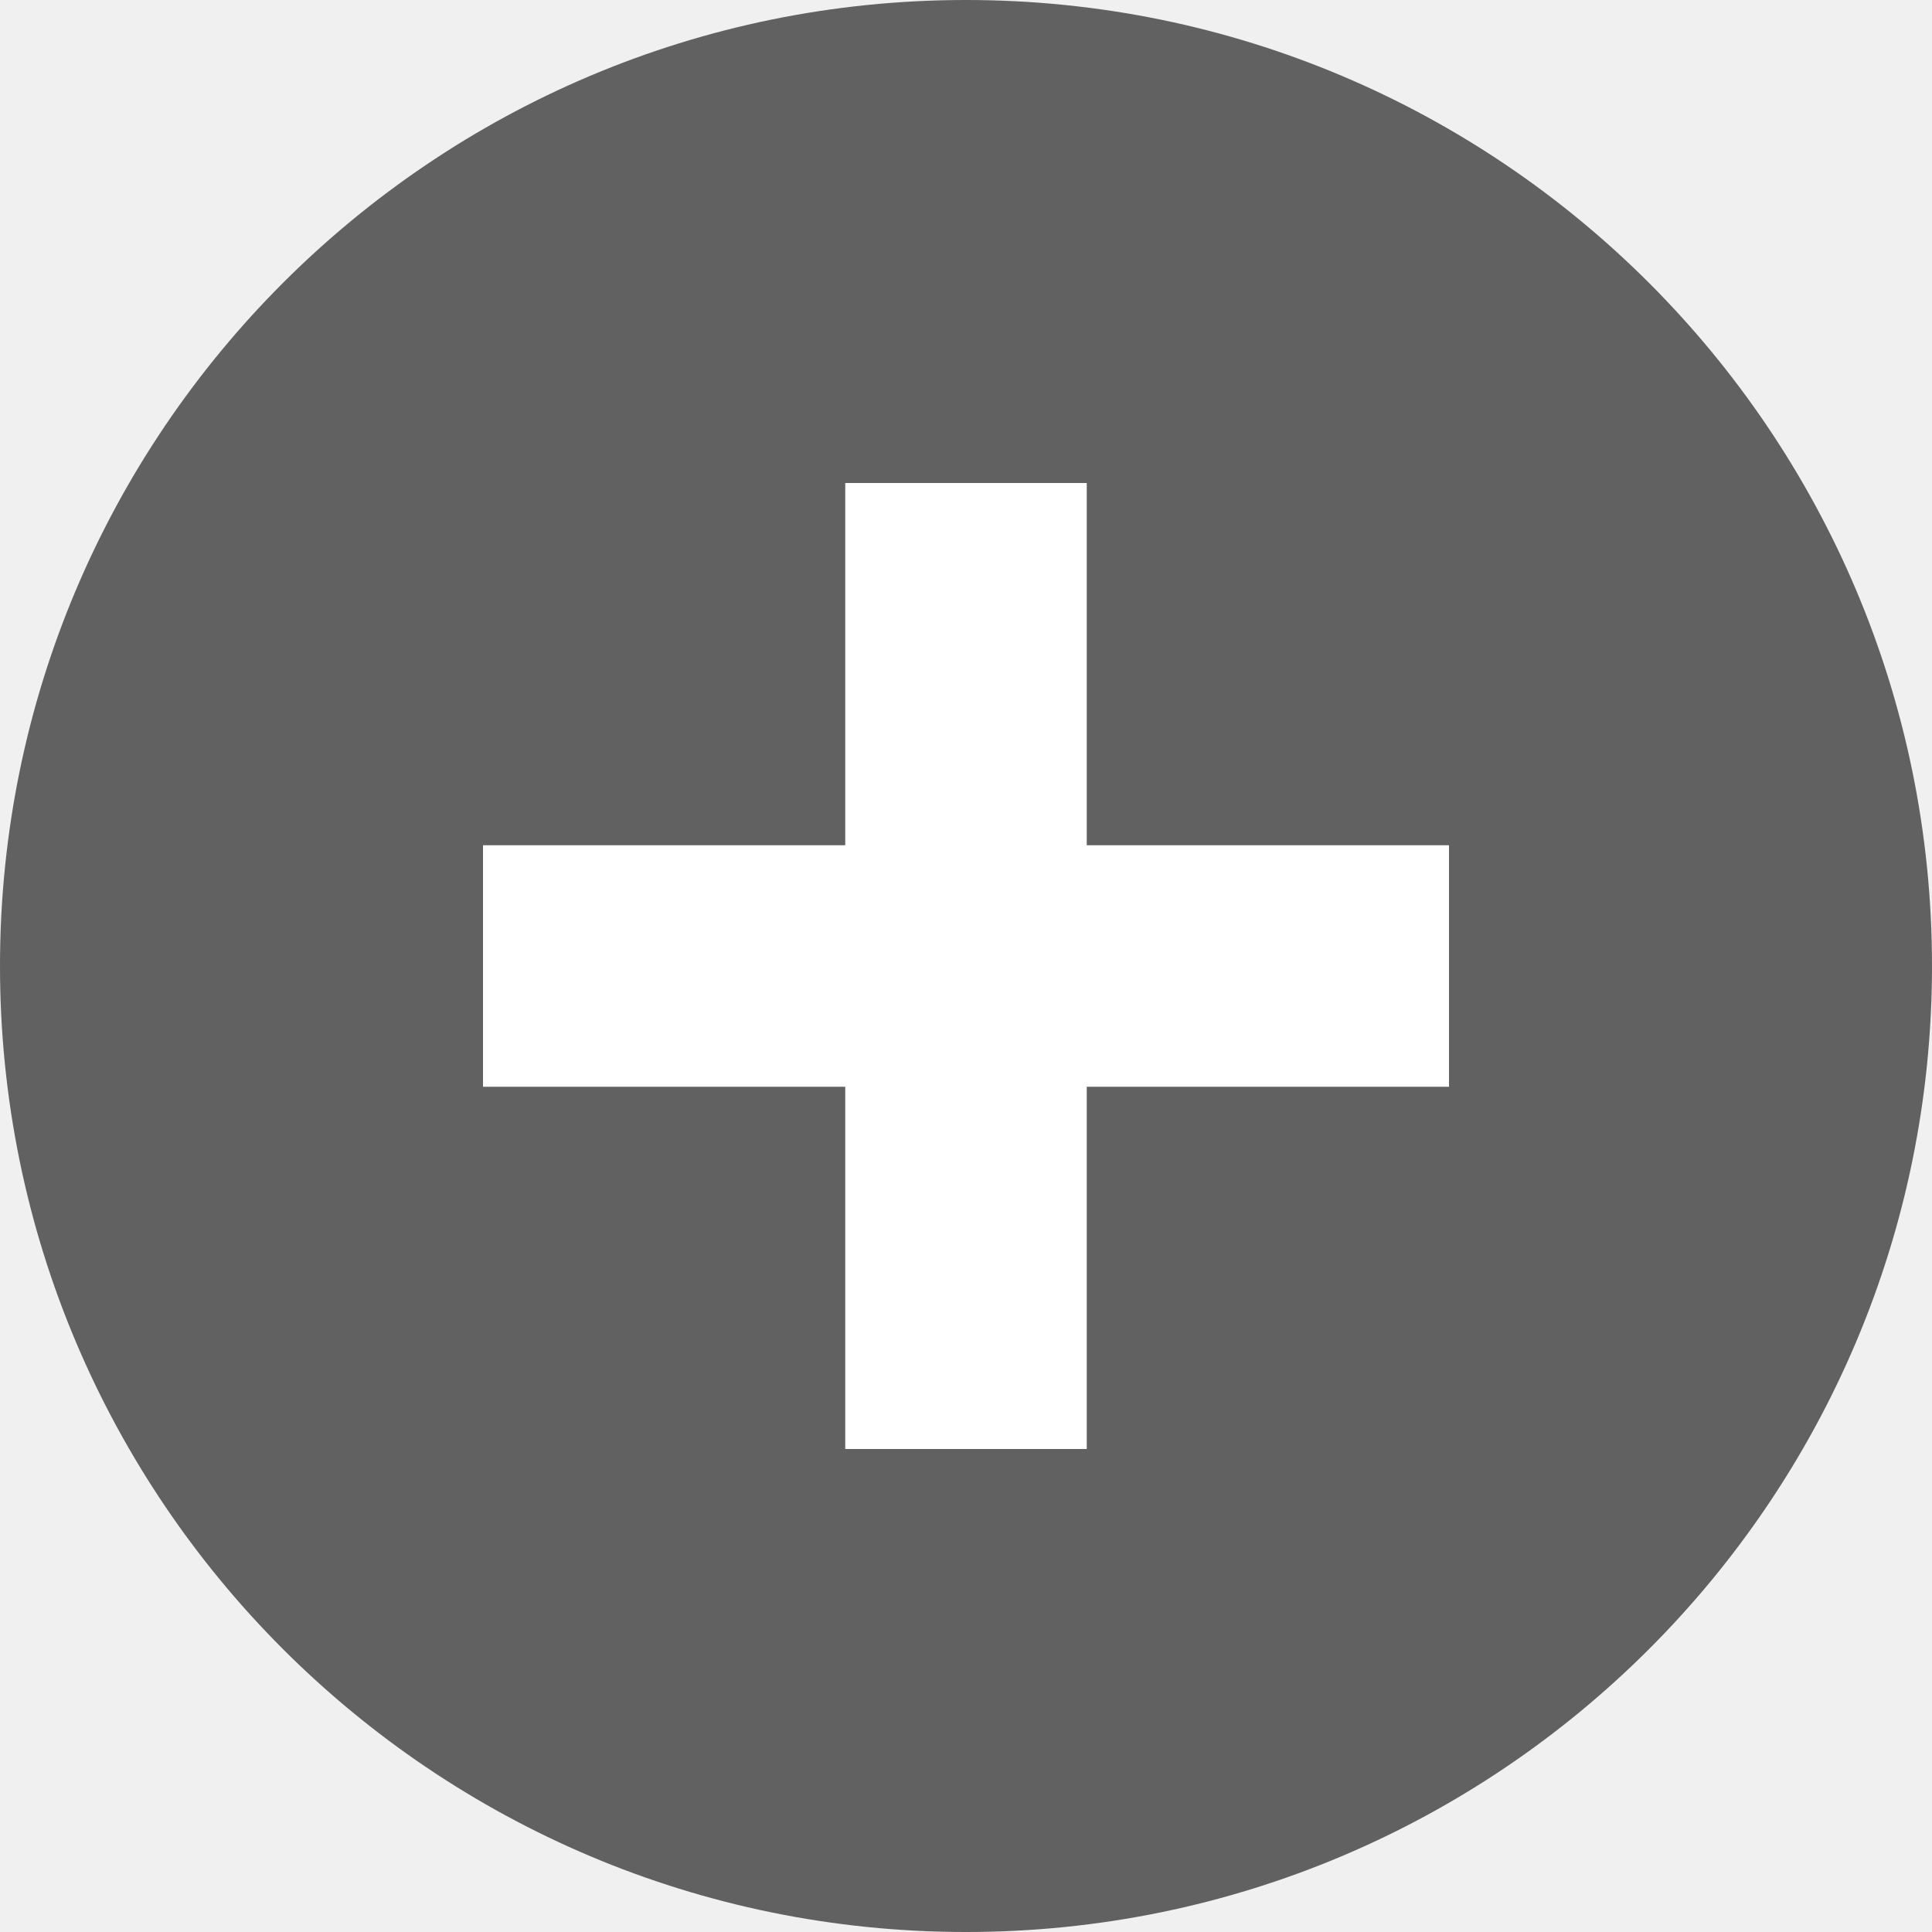
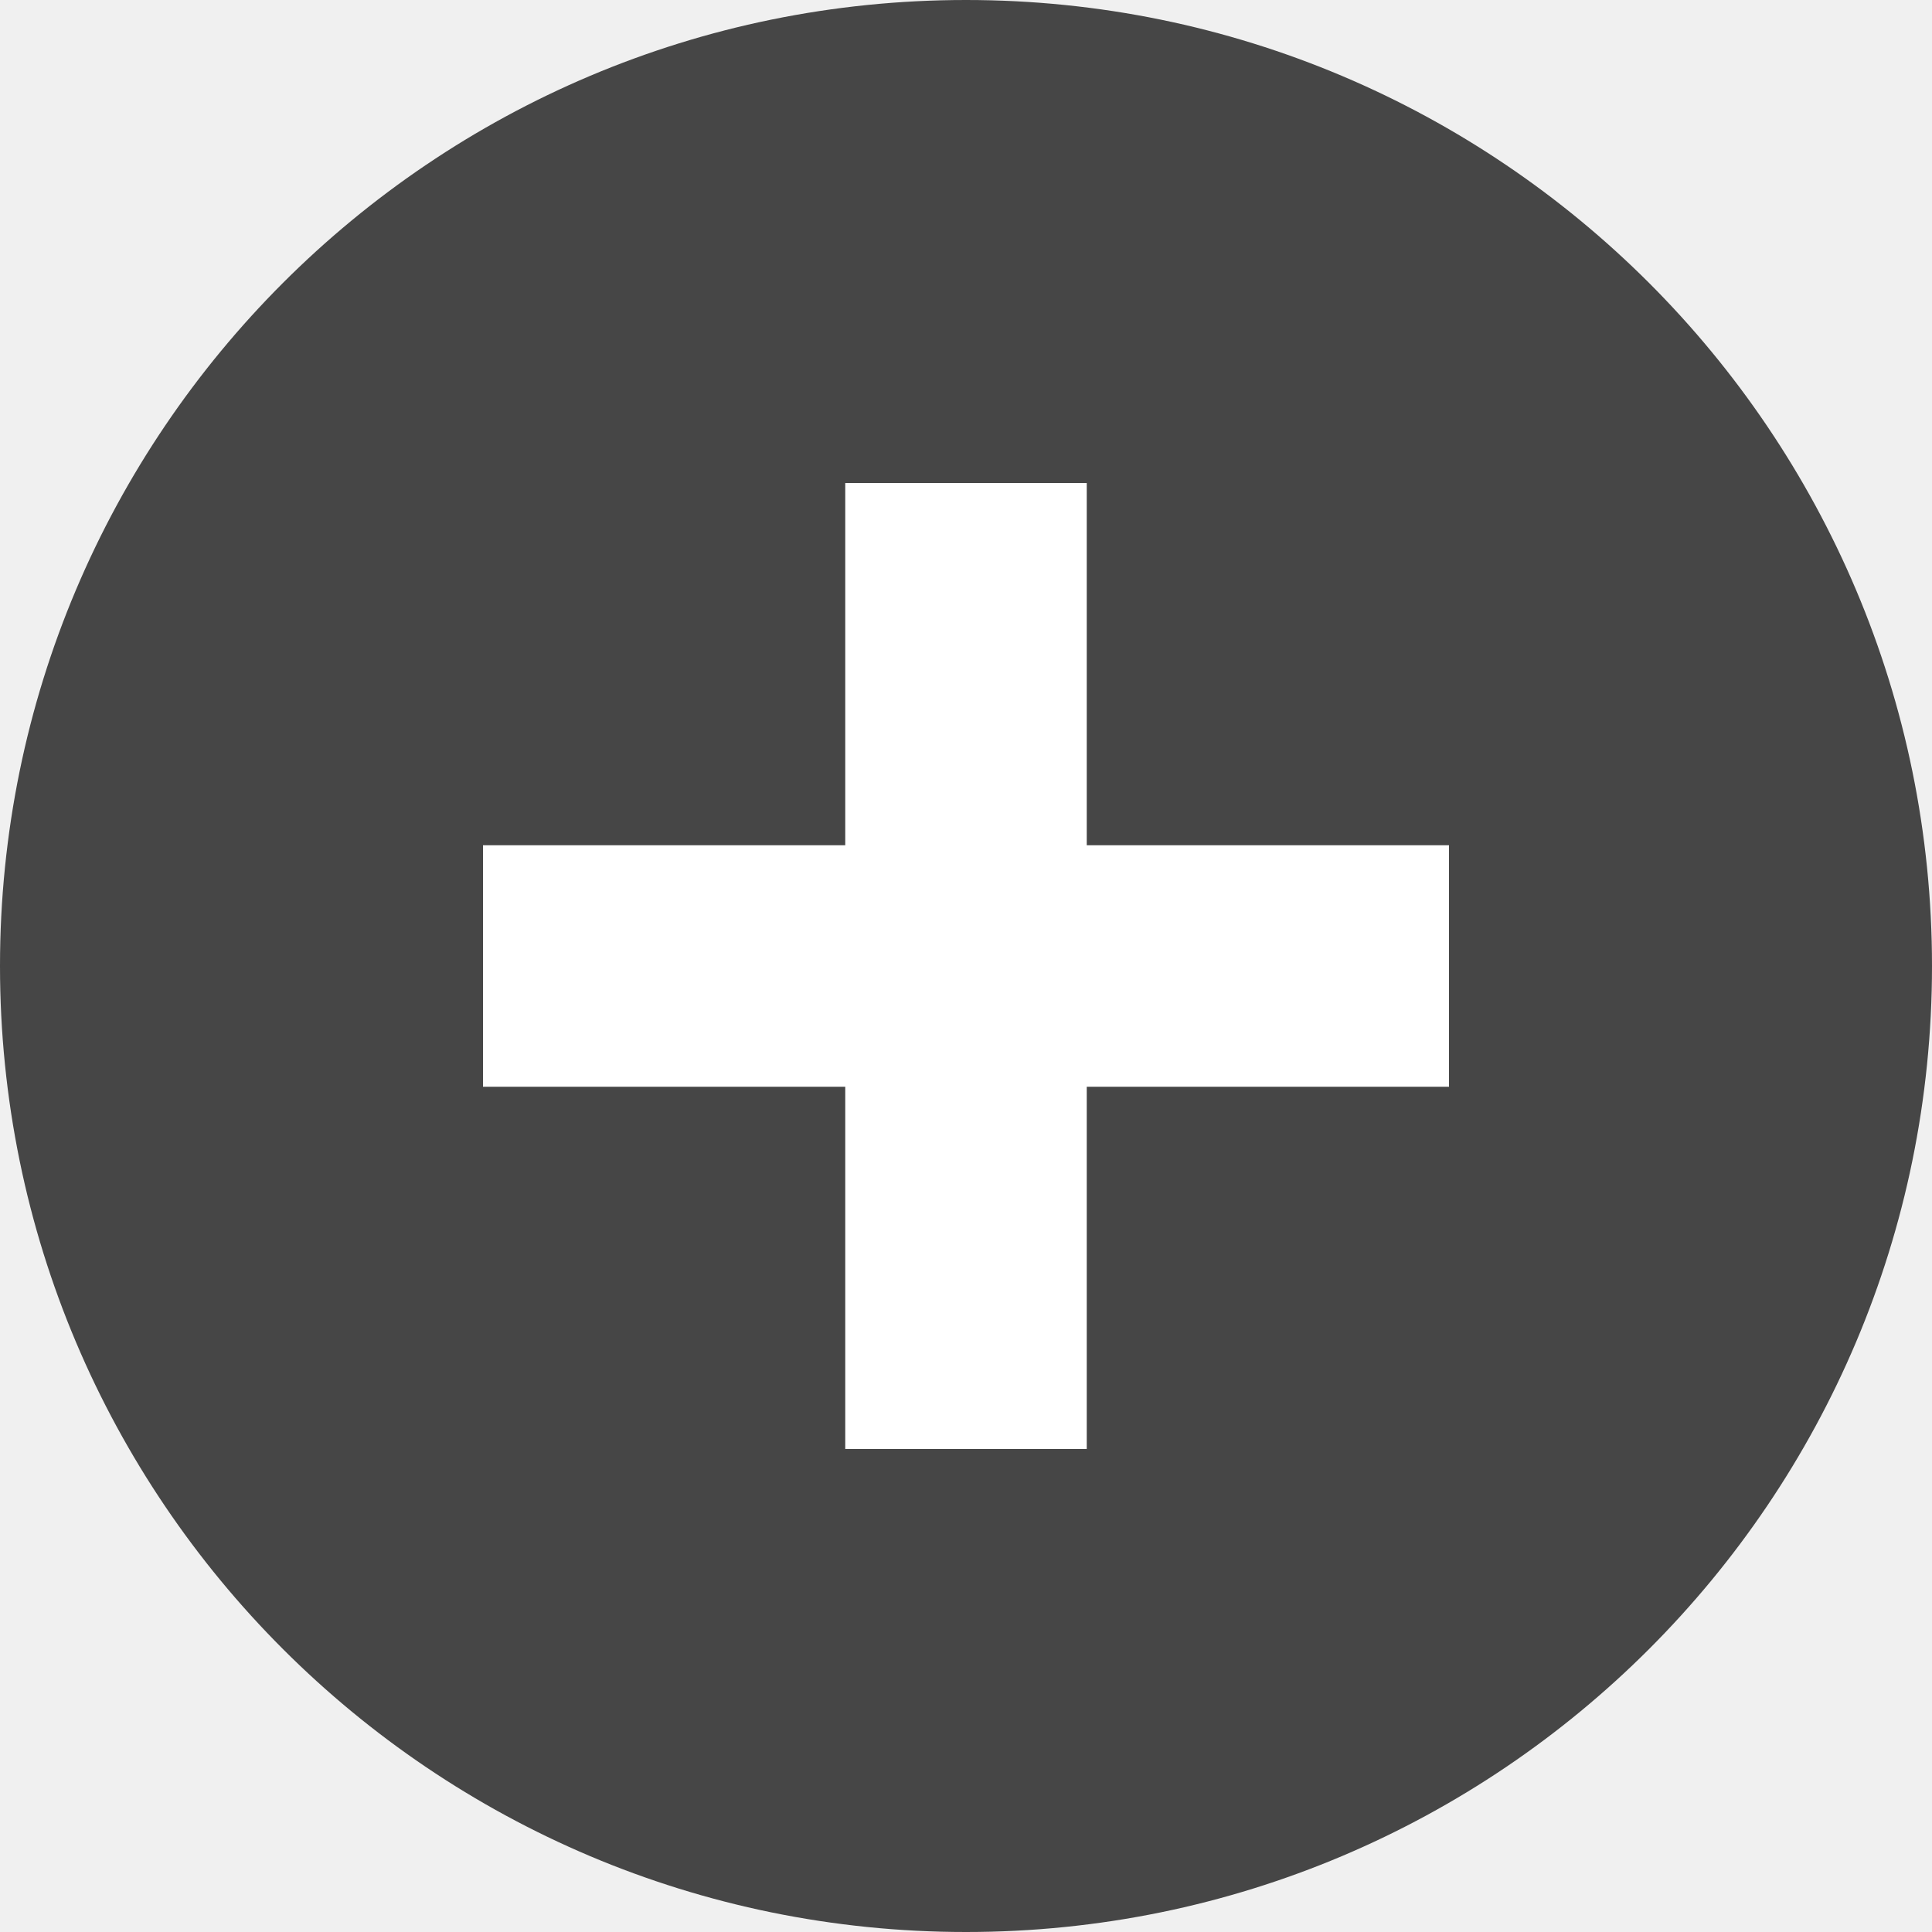
<svg xmlns="http://www.w3.org/2000/svg" width="16" height="16" version="1.1" viewBox="0 0 16 16">
  <g transform="translate(0 -1036.4)">
-     <circle cx="8" cy="1044.4" r="8" fill="#616161" />
+     <circle cx="8" cy="1044.4" r="8" fill="#464646" />
    <path transform="translate(0 1036.4)" d="m7 4v3h-3v2h3v3h2v-3h3v-2h-3v-3h-2z" fill="#ffffff" />
  </g>
</svg>
